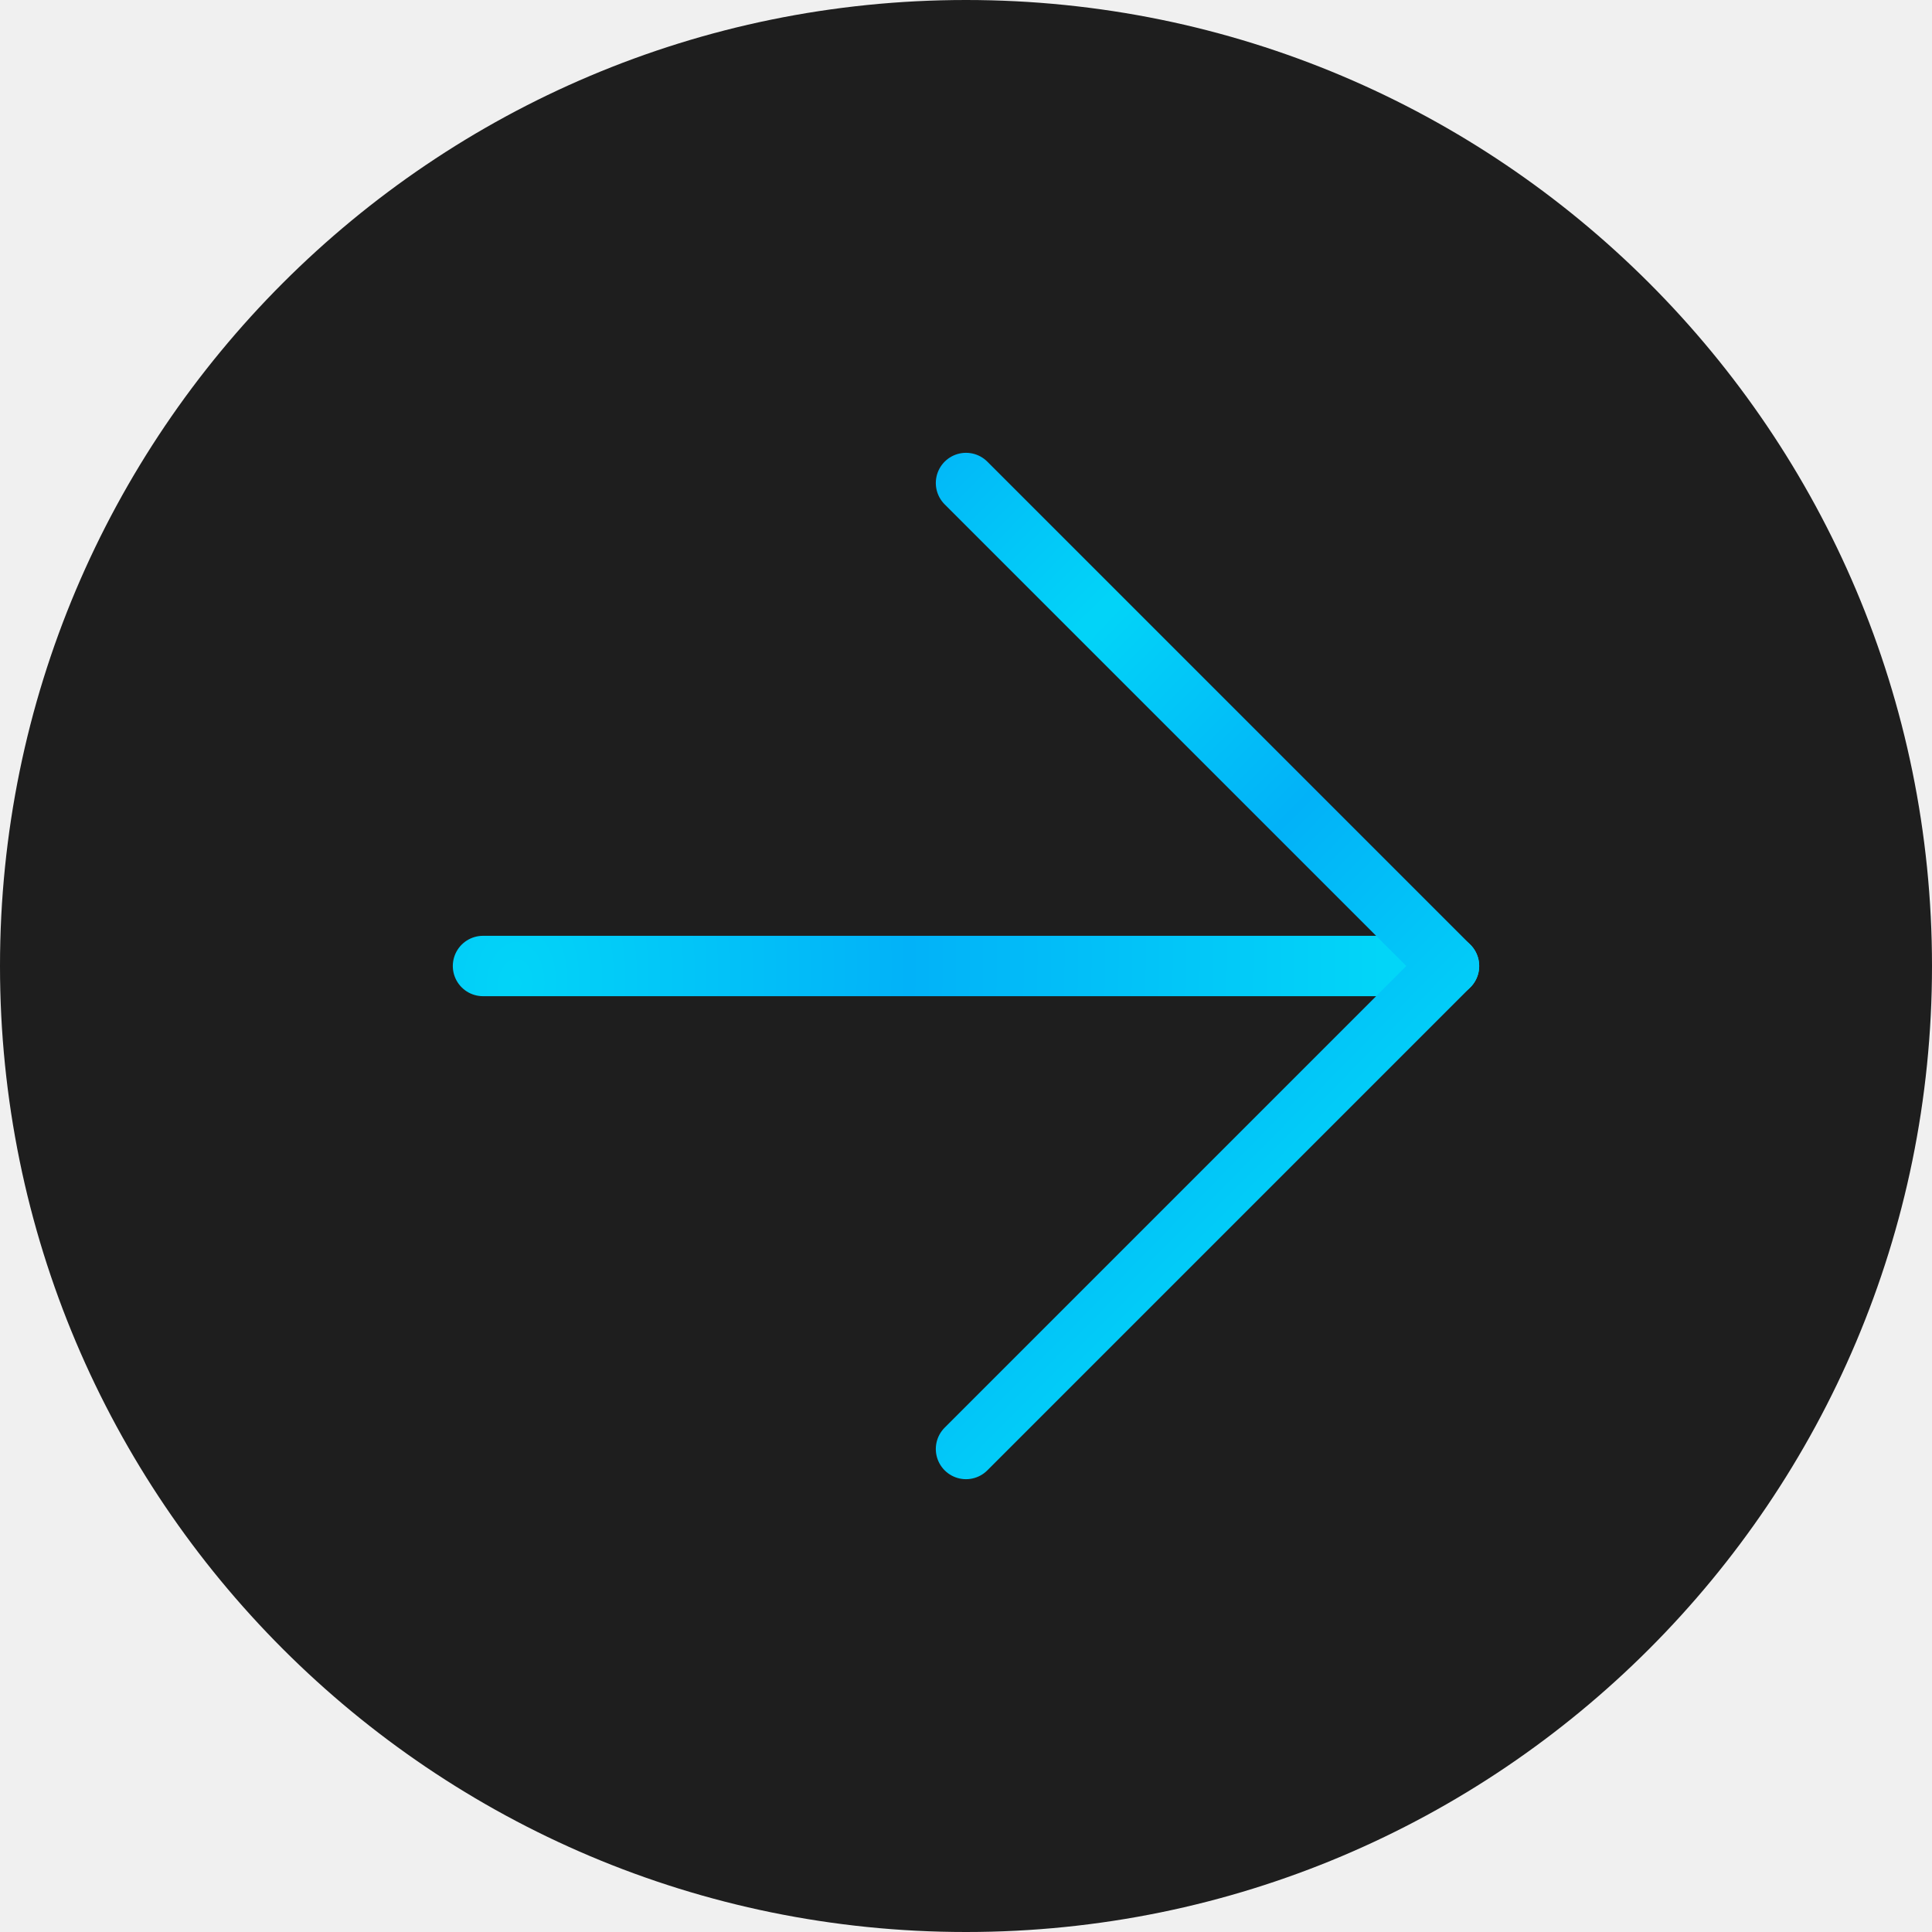
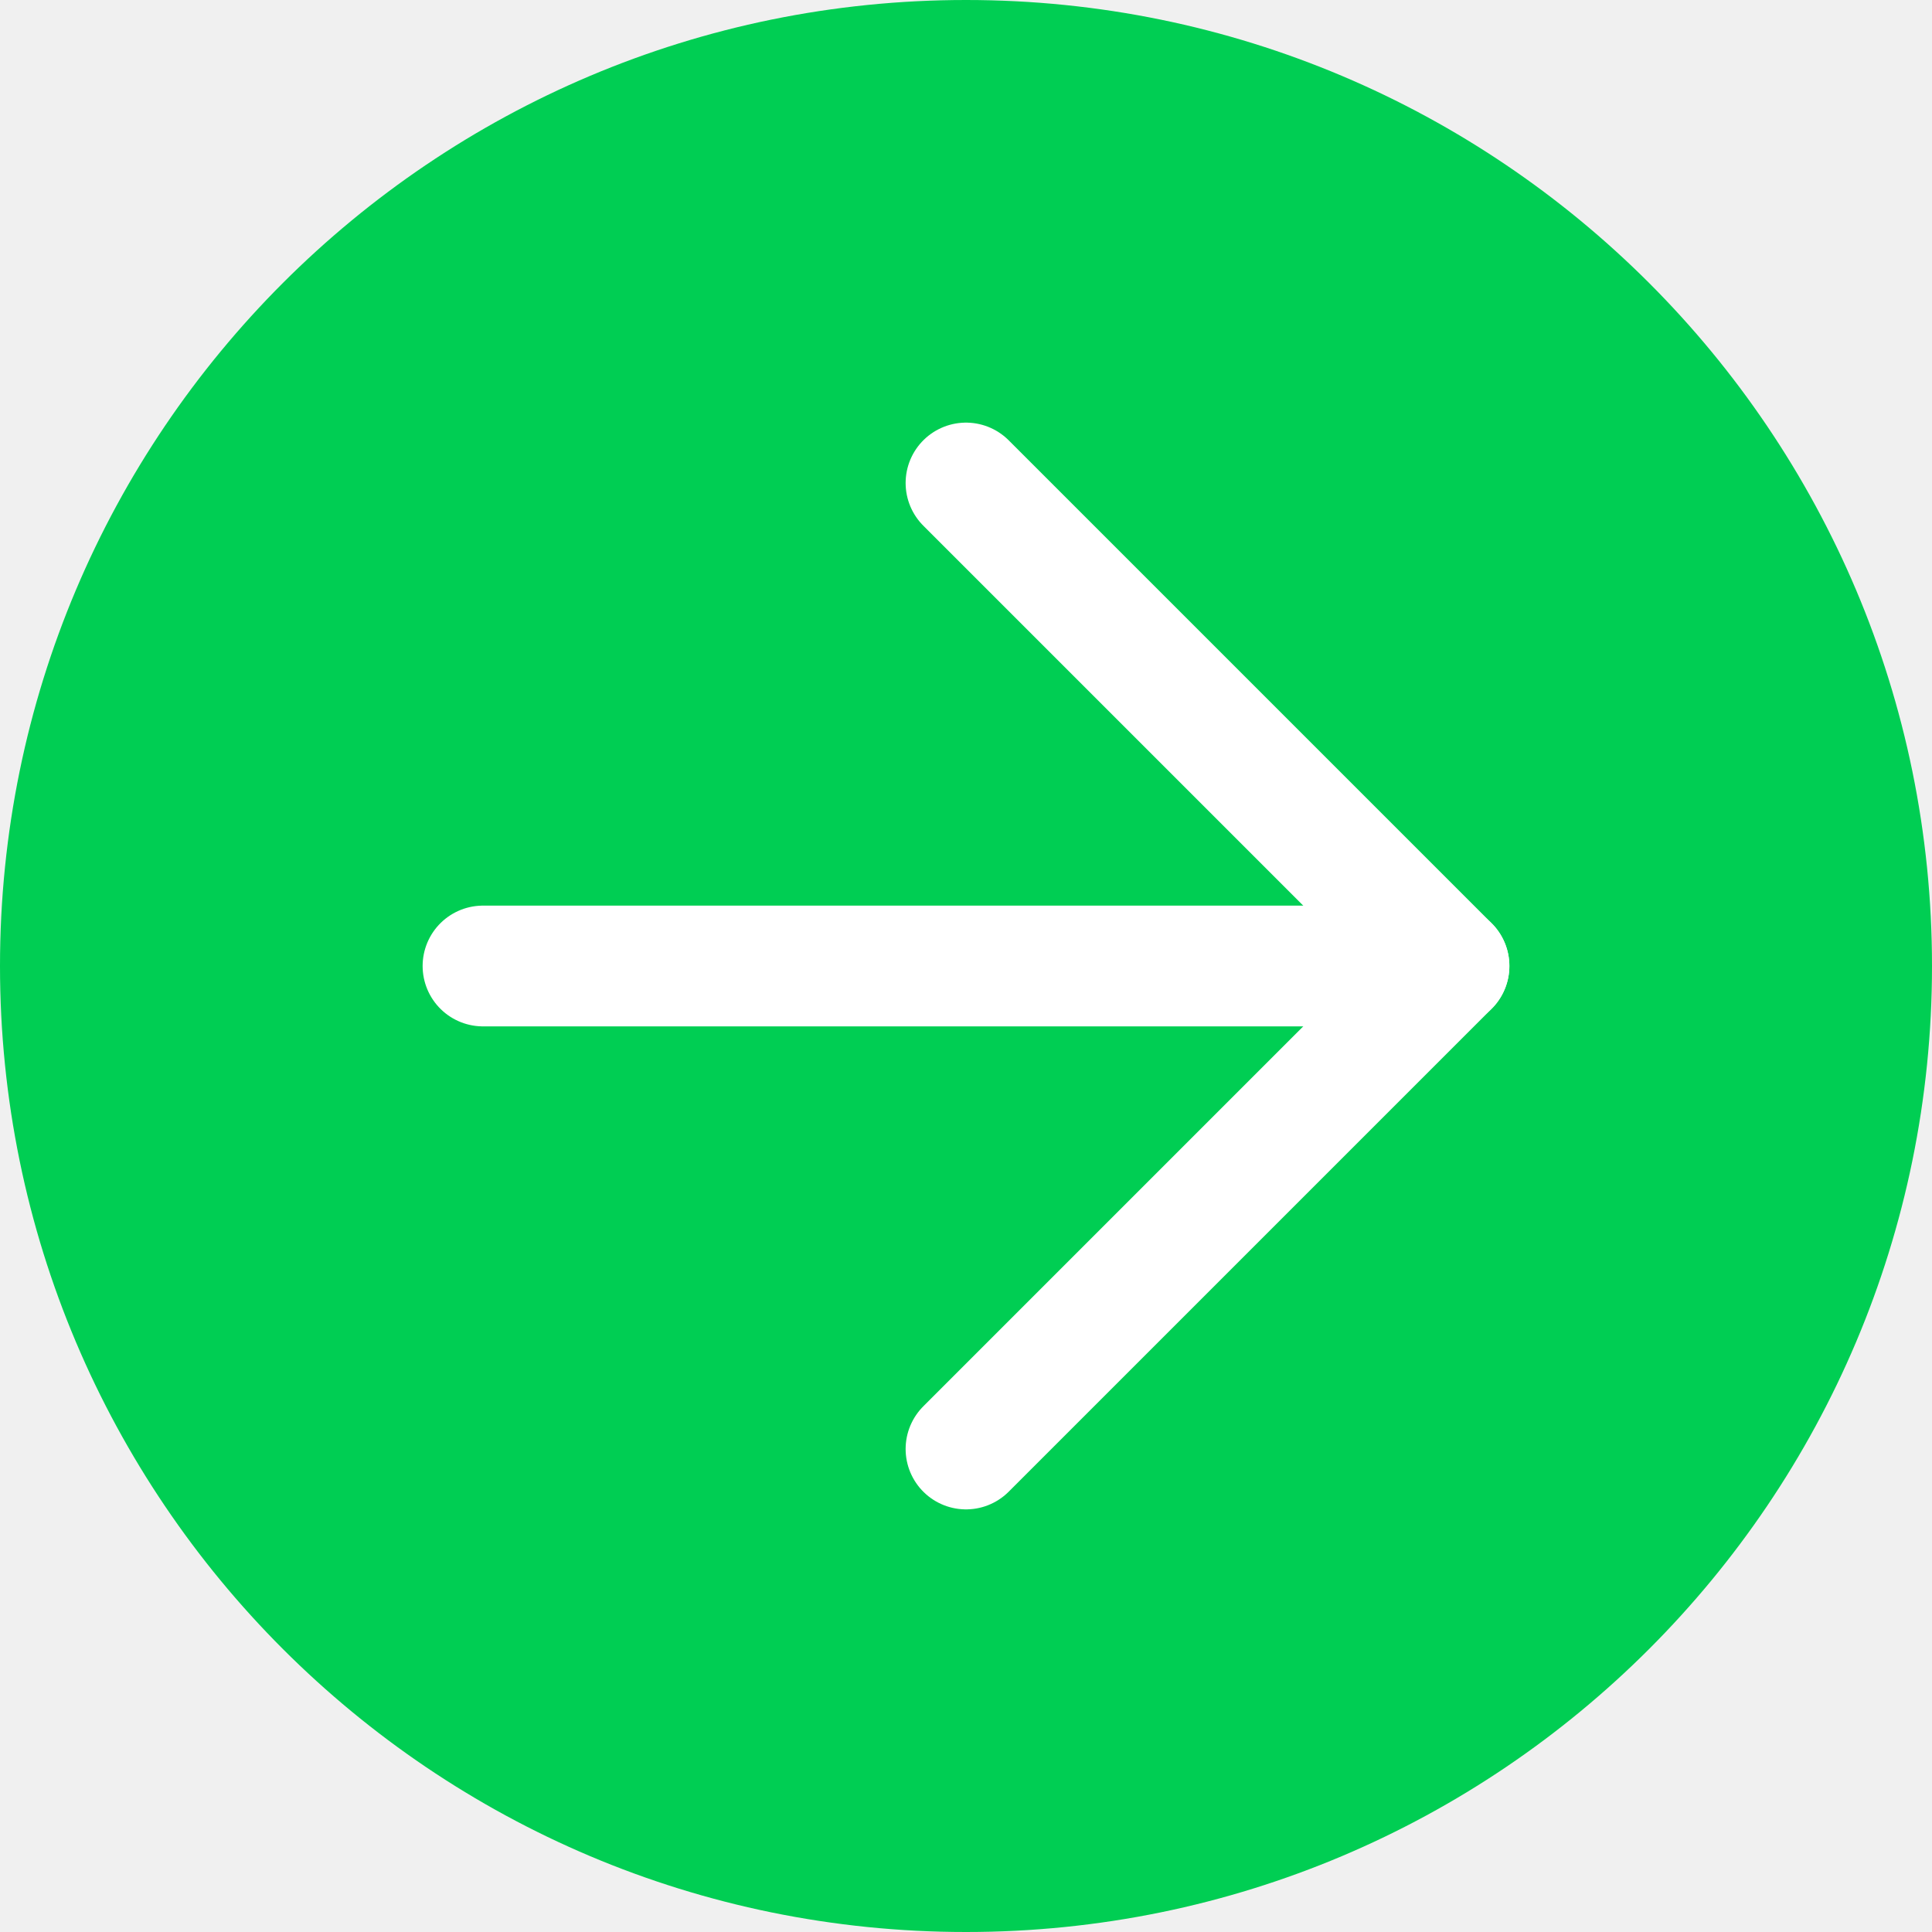
<svg xmlns="http://www.w3.org/2000/svg" width="32" height="32" viewBox="0 0 32 32" fill="none">
-   <rect width="32" height="32" rx="16" fill="#1E1E1E" />
-   <path d="M8 16H24" stroke="url(#paint0_radial_2073_29255)" stroke-linecap="round" stroke-linejoin="round" />
-   <path d="M16 8L24 16L16 24" stroke="url(#paint1_radial_2073_29255)" stroke-linecap="round" stroke-linejoin="round" />
-   <defs>
-     <radialGradient id="paint0_radial_2073_29255" cx="0" cy="0" r="1" gradientUnits="userSpaceOnUse" gradientTransform="translate(8.51613 16.2596) rotate(1.76495) scale(15.2976 21.9586)">
-       <stop stop-color="#02D4F8" />
-       <stop offset="0.427" stop-color="#02B2F8" />
-       <stop offset="1" stop-color="#02D9F8" />
-     </radialGradient>
-     <radialGradient id="paint1_radial_2073_29255" cx="0" cy="0" r="1" gradientUnits="userSpaceOnUse" gradientTransform="translate(16.2581 12.1538) rotate(44.5974) scale(10.7367 250.291)">
-       <stop stop-color="#02D4F8" />
-       <stop offset="0.427" stop-color="#02B2F8" />
-       <stop offset="1" stop-color="#02D9F8" />
-     </radialGradient>
-   </defs>
+   <rect width="32" height="32" rx="16" fill="#00CE53" />
+   <path d="M8 16H24" stroke="white" stroke-width="2" stroke-linecap="round" stroke-linejoin="round" />
+   <path d="M16 8L24 16L16 24" stroke="white" stroke-width="2" stroke-linecap="round" stroke-linejoin="round" />
</svg>
